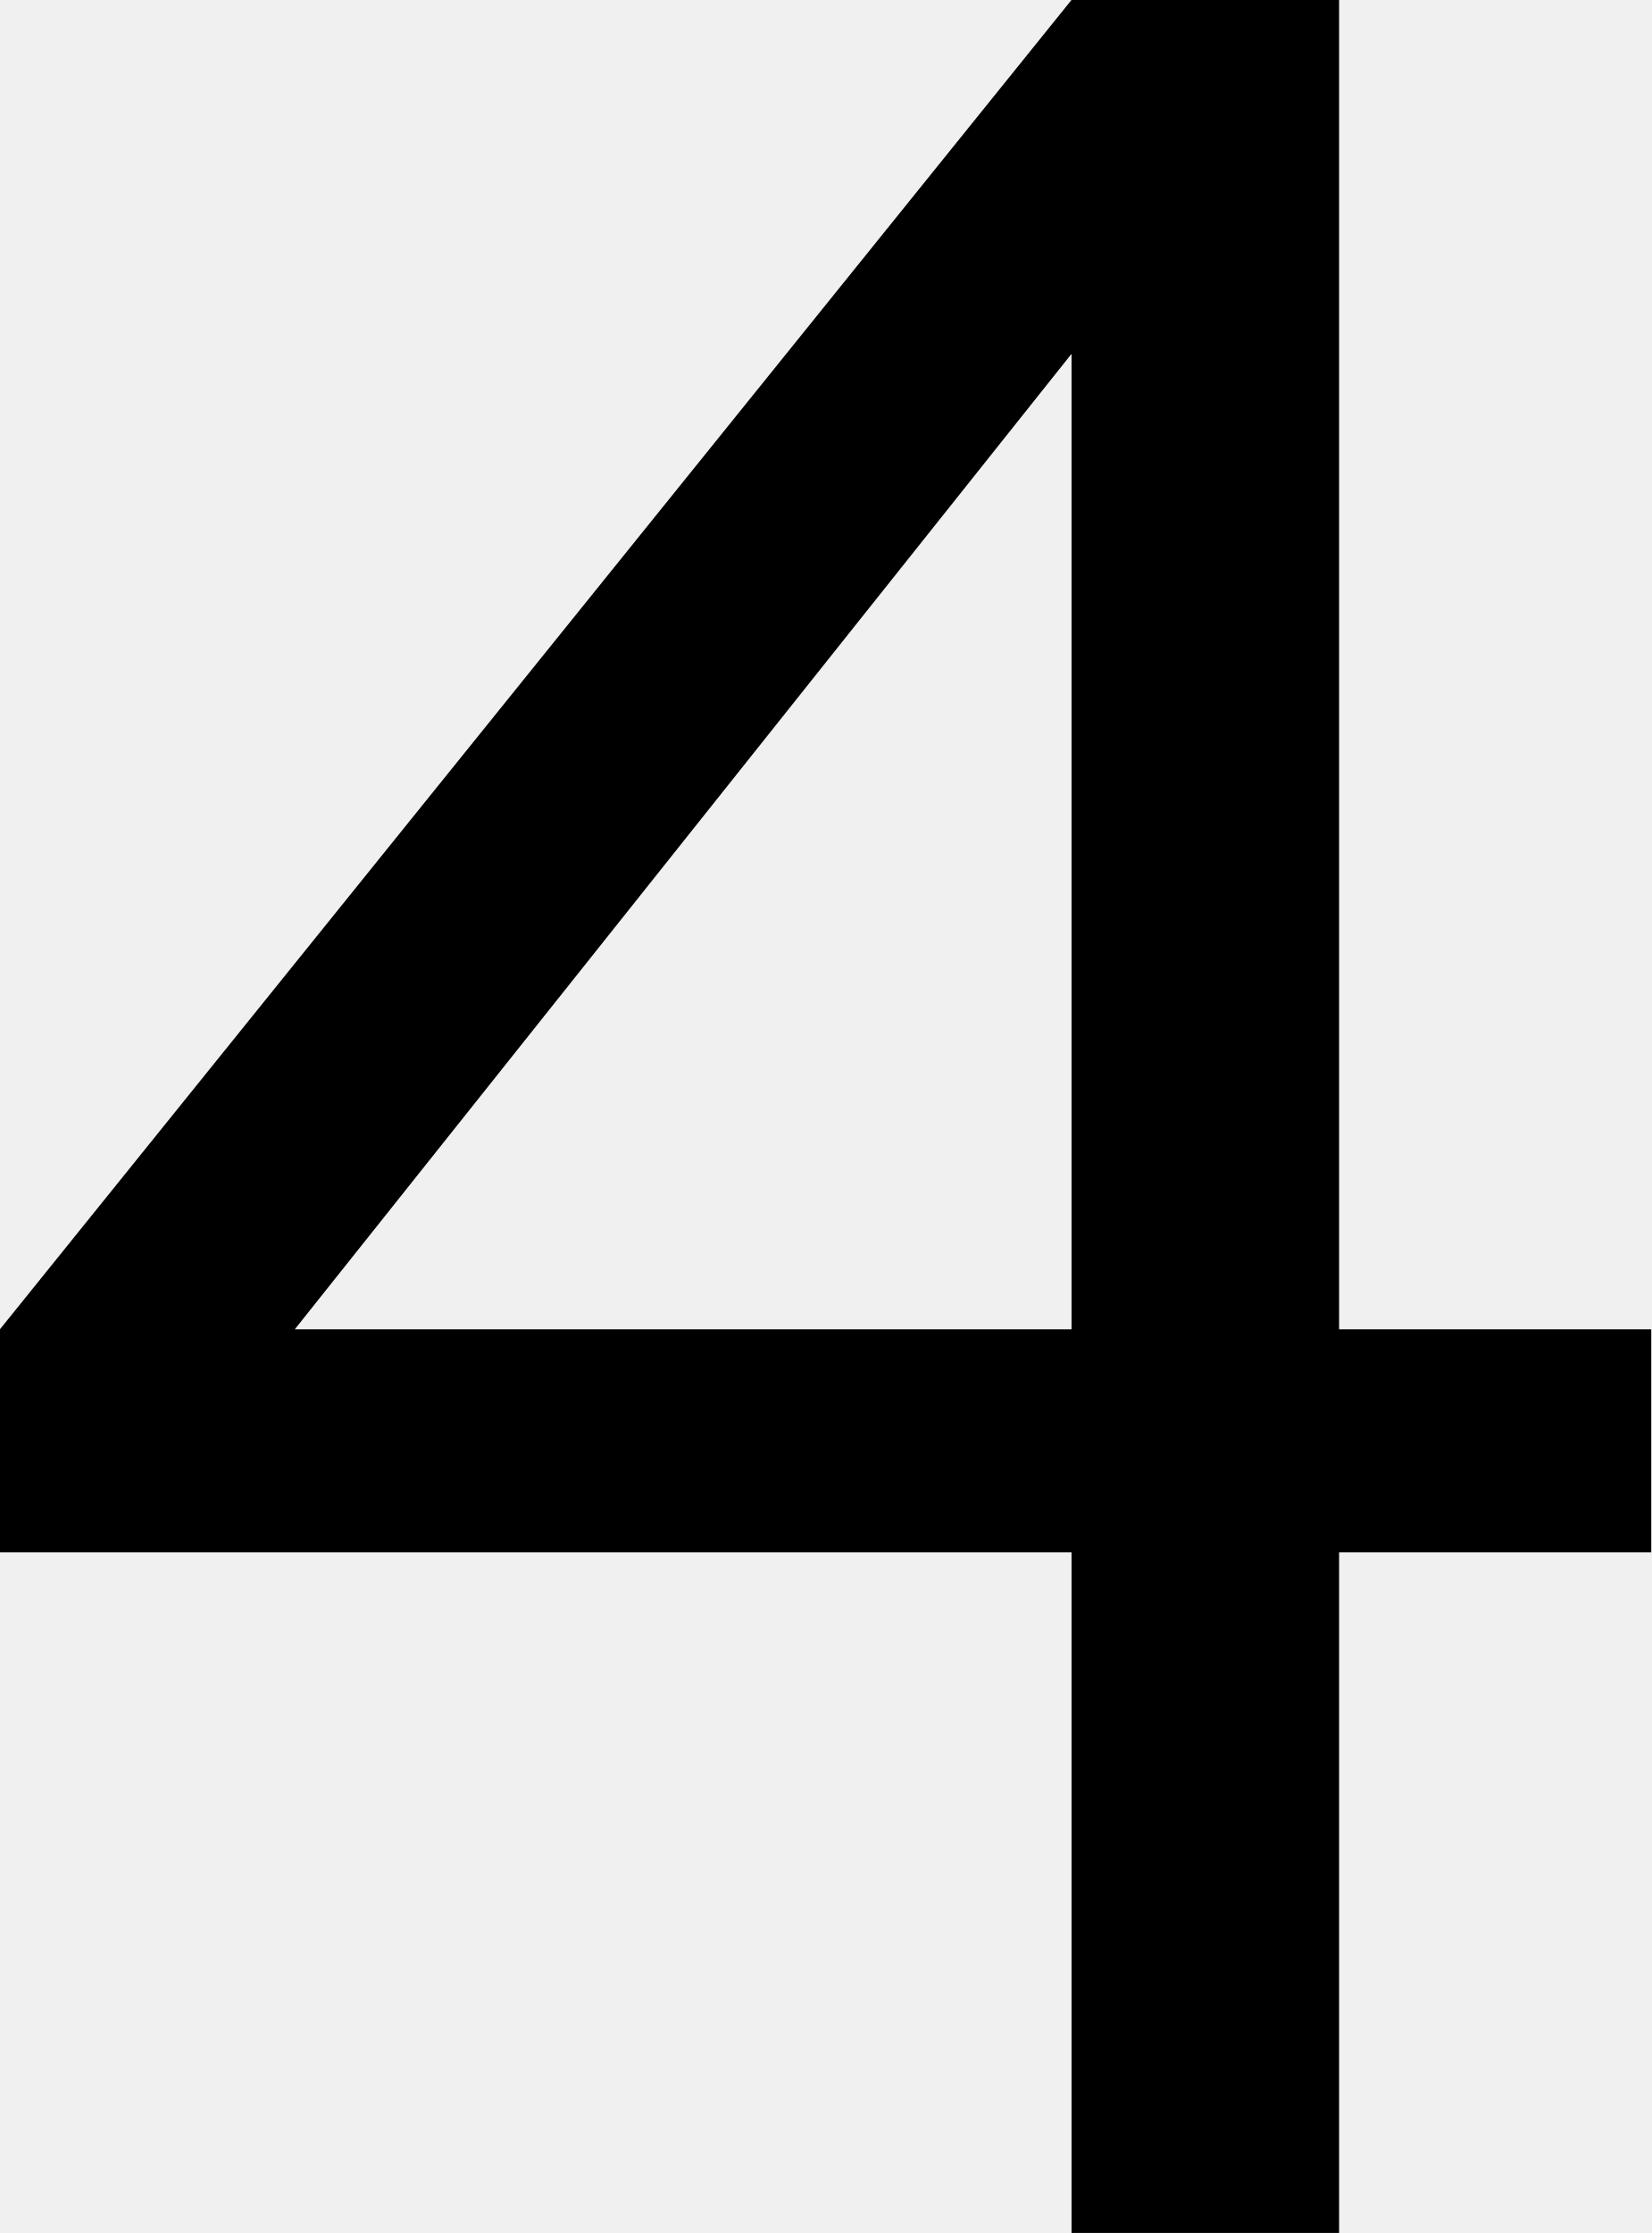
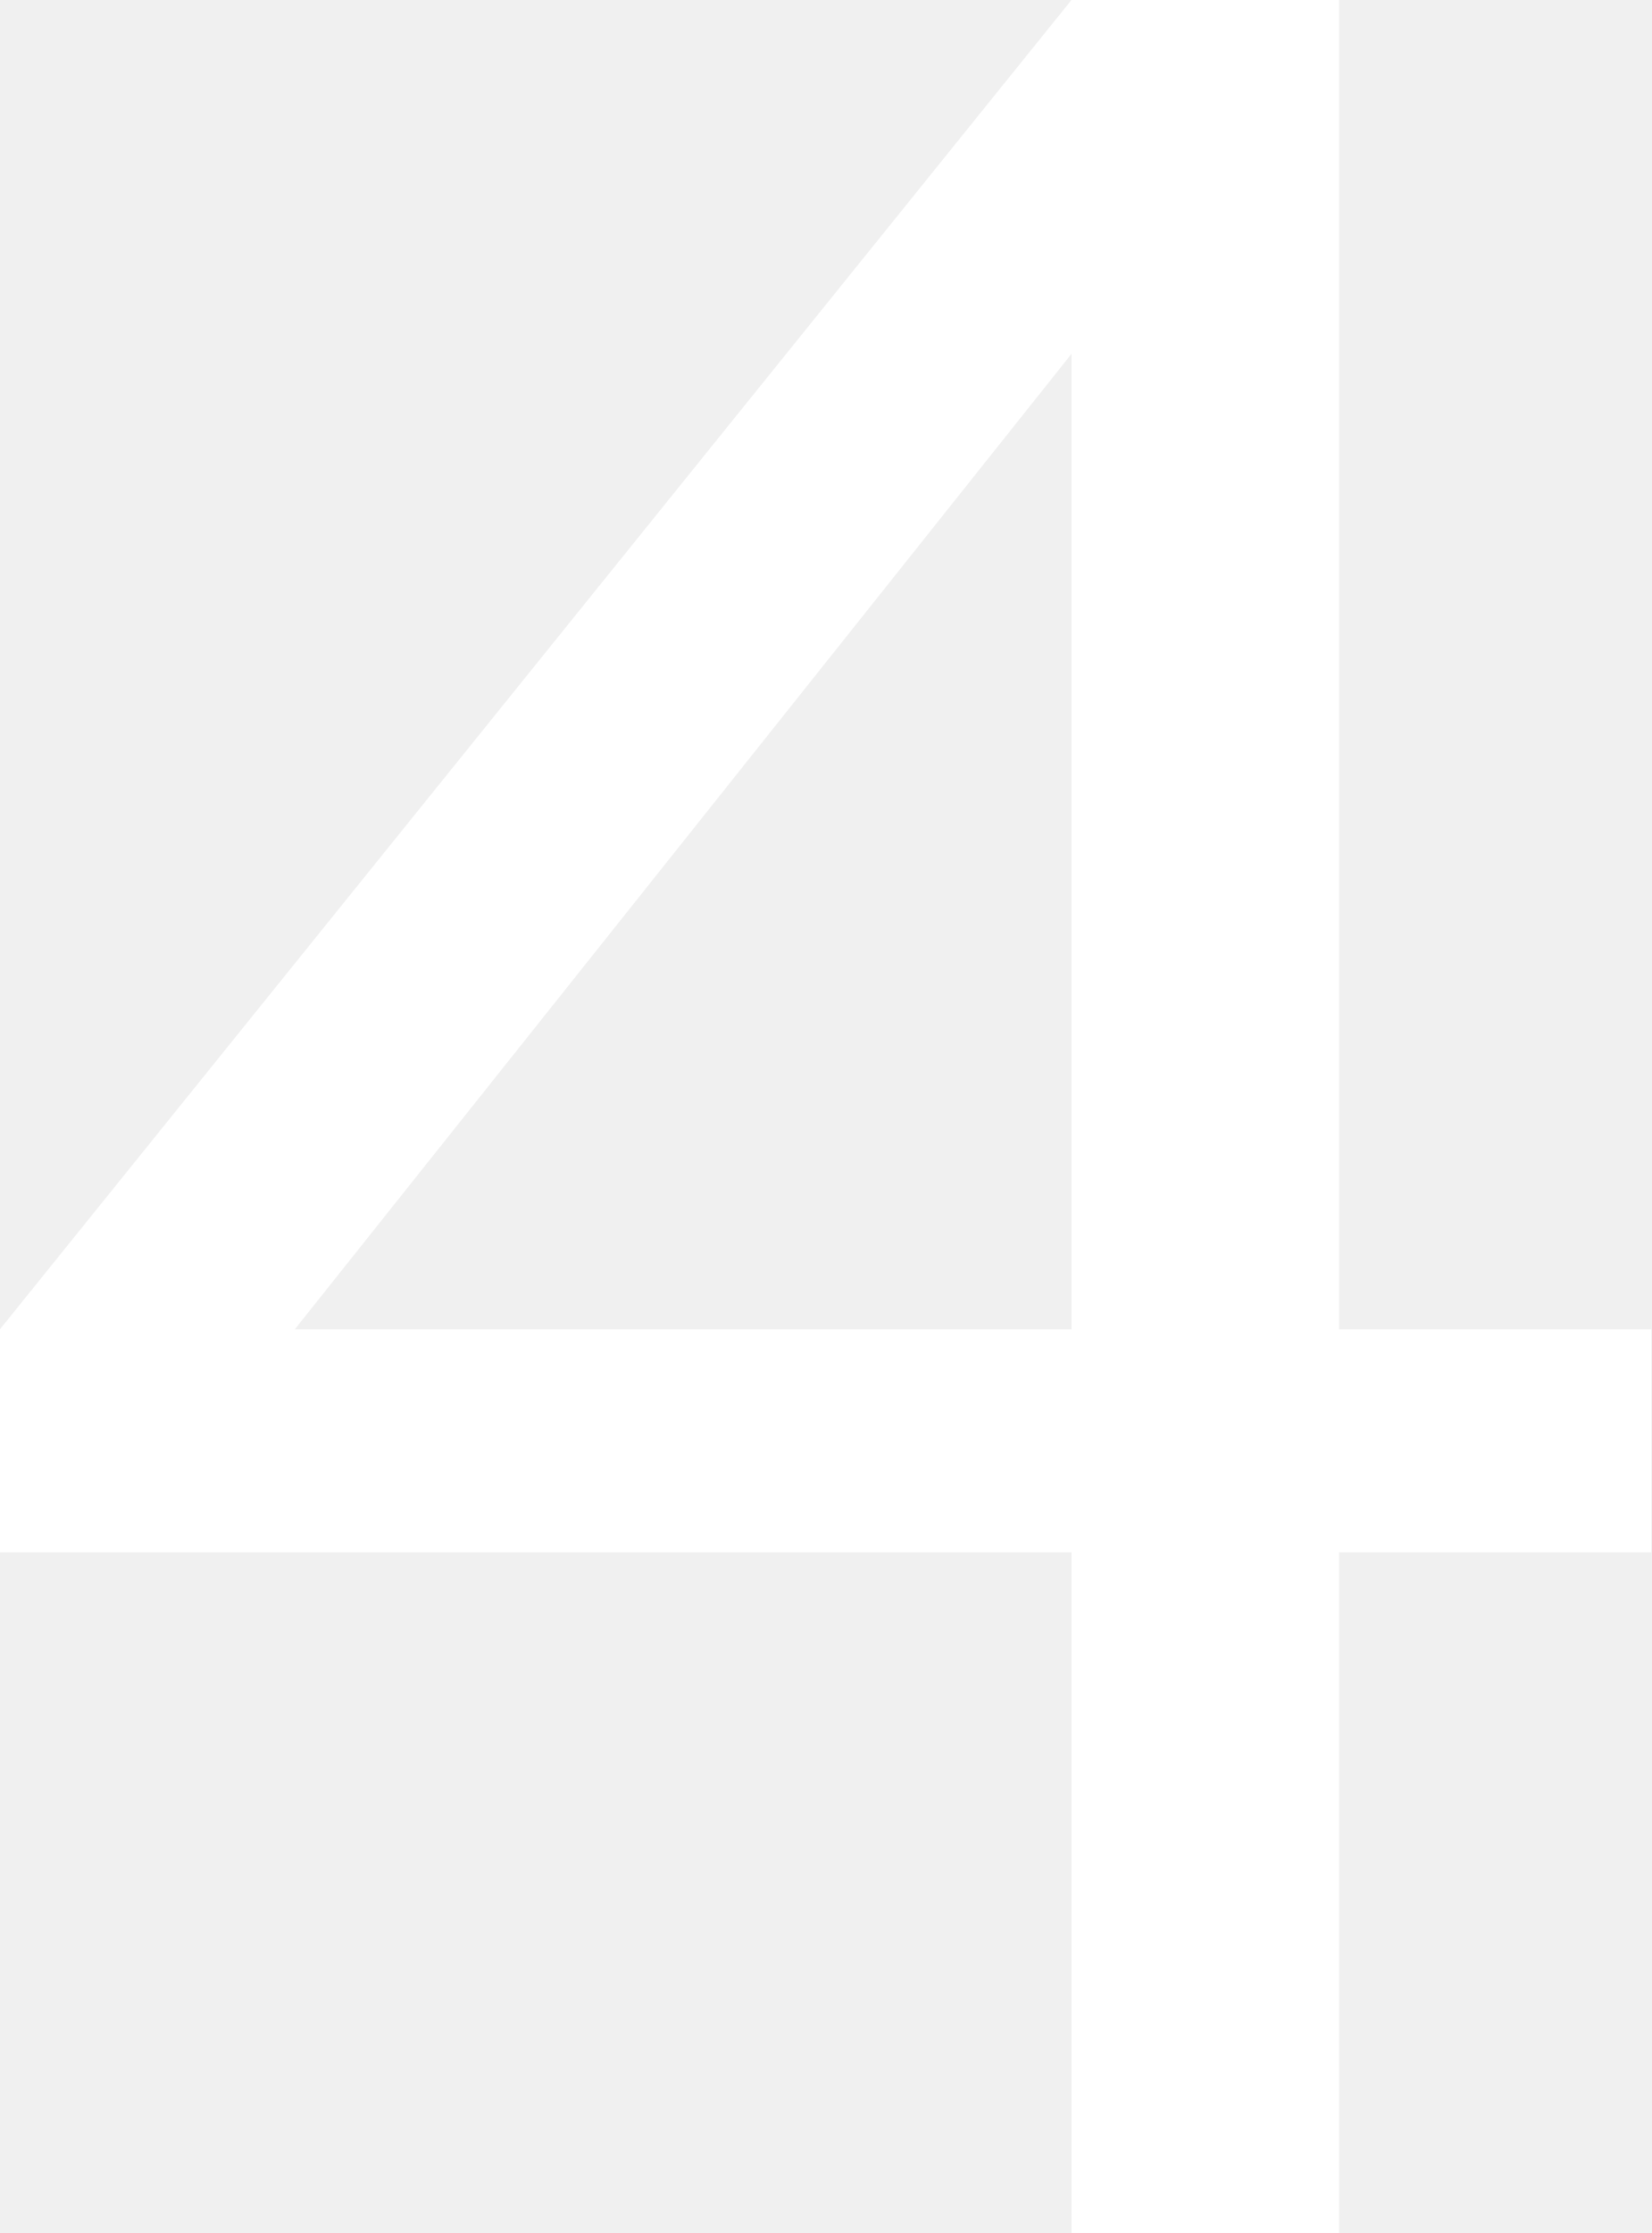
<svg xmlns="http://www.w3.org/2000/svg" width="19.775mm" height="26.734mm" version="1.1" viewBox="0 0 19.775 26.734">
  <g transform="translate(-47.601 -43.047)" stroke-width=".265" aria-label="Ꮞ">
-     <path d="m63.637 69.78h-3.204v-8.148h-12.833v-2.67l12.833-15.916h3.204v15.916h3.738v2.67h-3.738zm-3.204-10.818v-11.679l-9.302 11.679z" />
+     <path fill="white" d="m63.637 69.78h-3.204v-8.148h-12.833v-2.67l12.833-15.916h3.204v15.916h3.738v2.67h-3.738zm-3.204-10.818v-11.679l-9.302 11.679z" />
  </g>
</svg>
